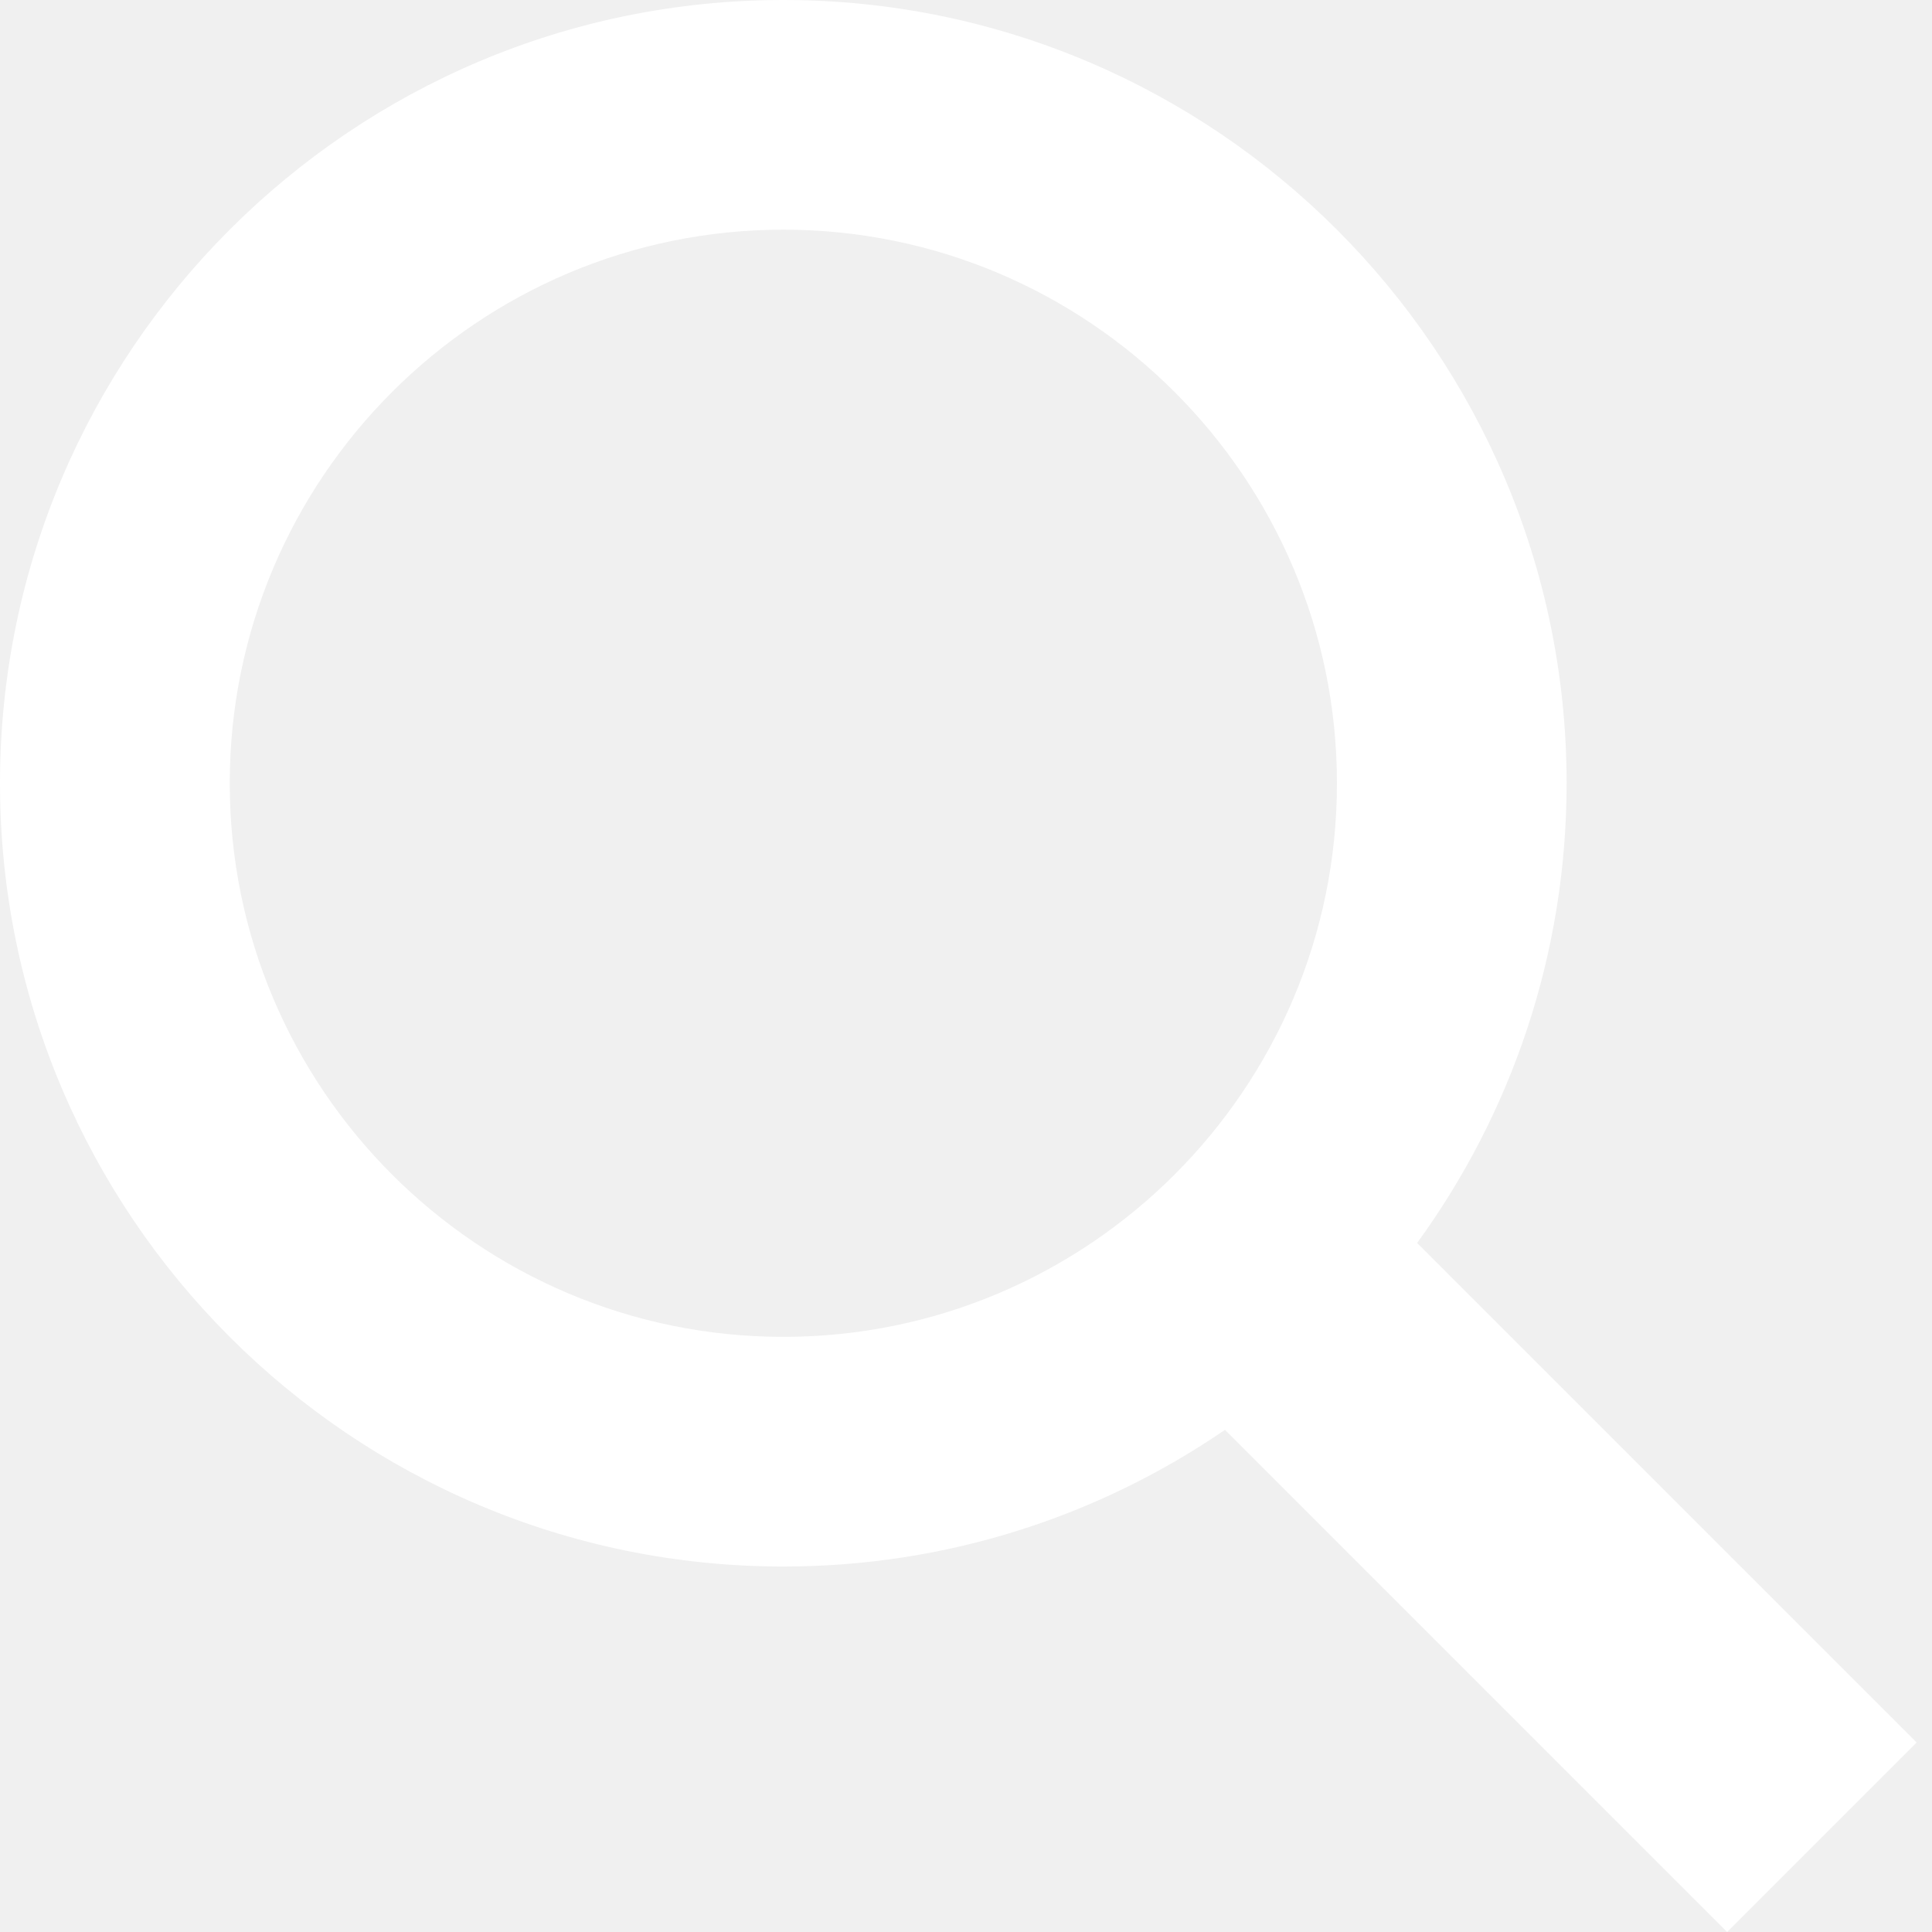
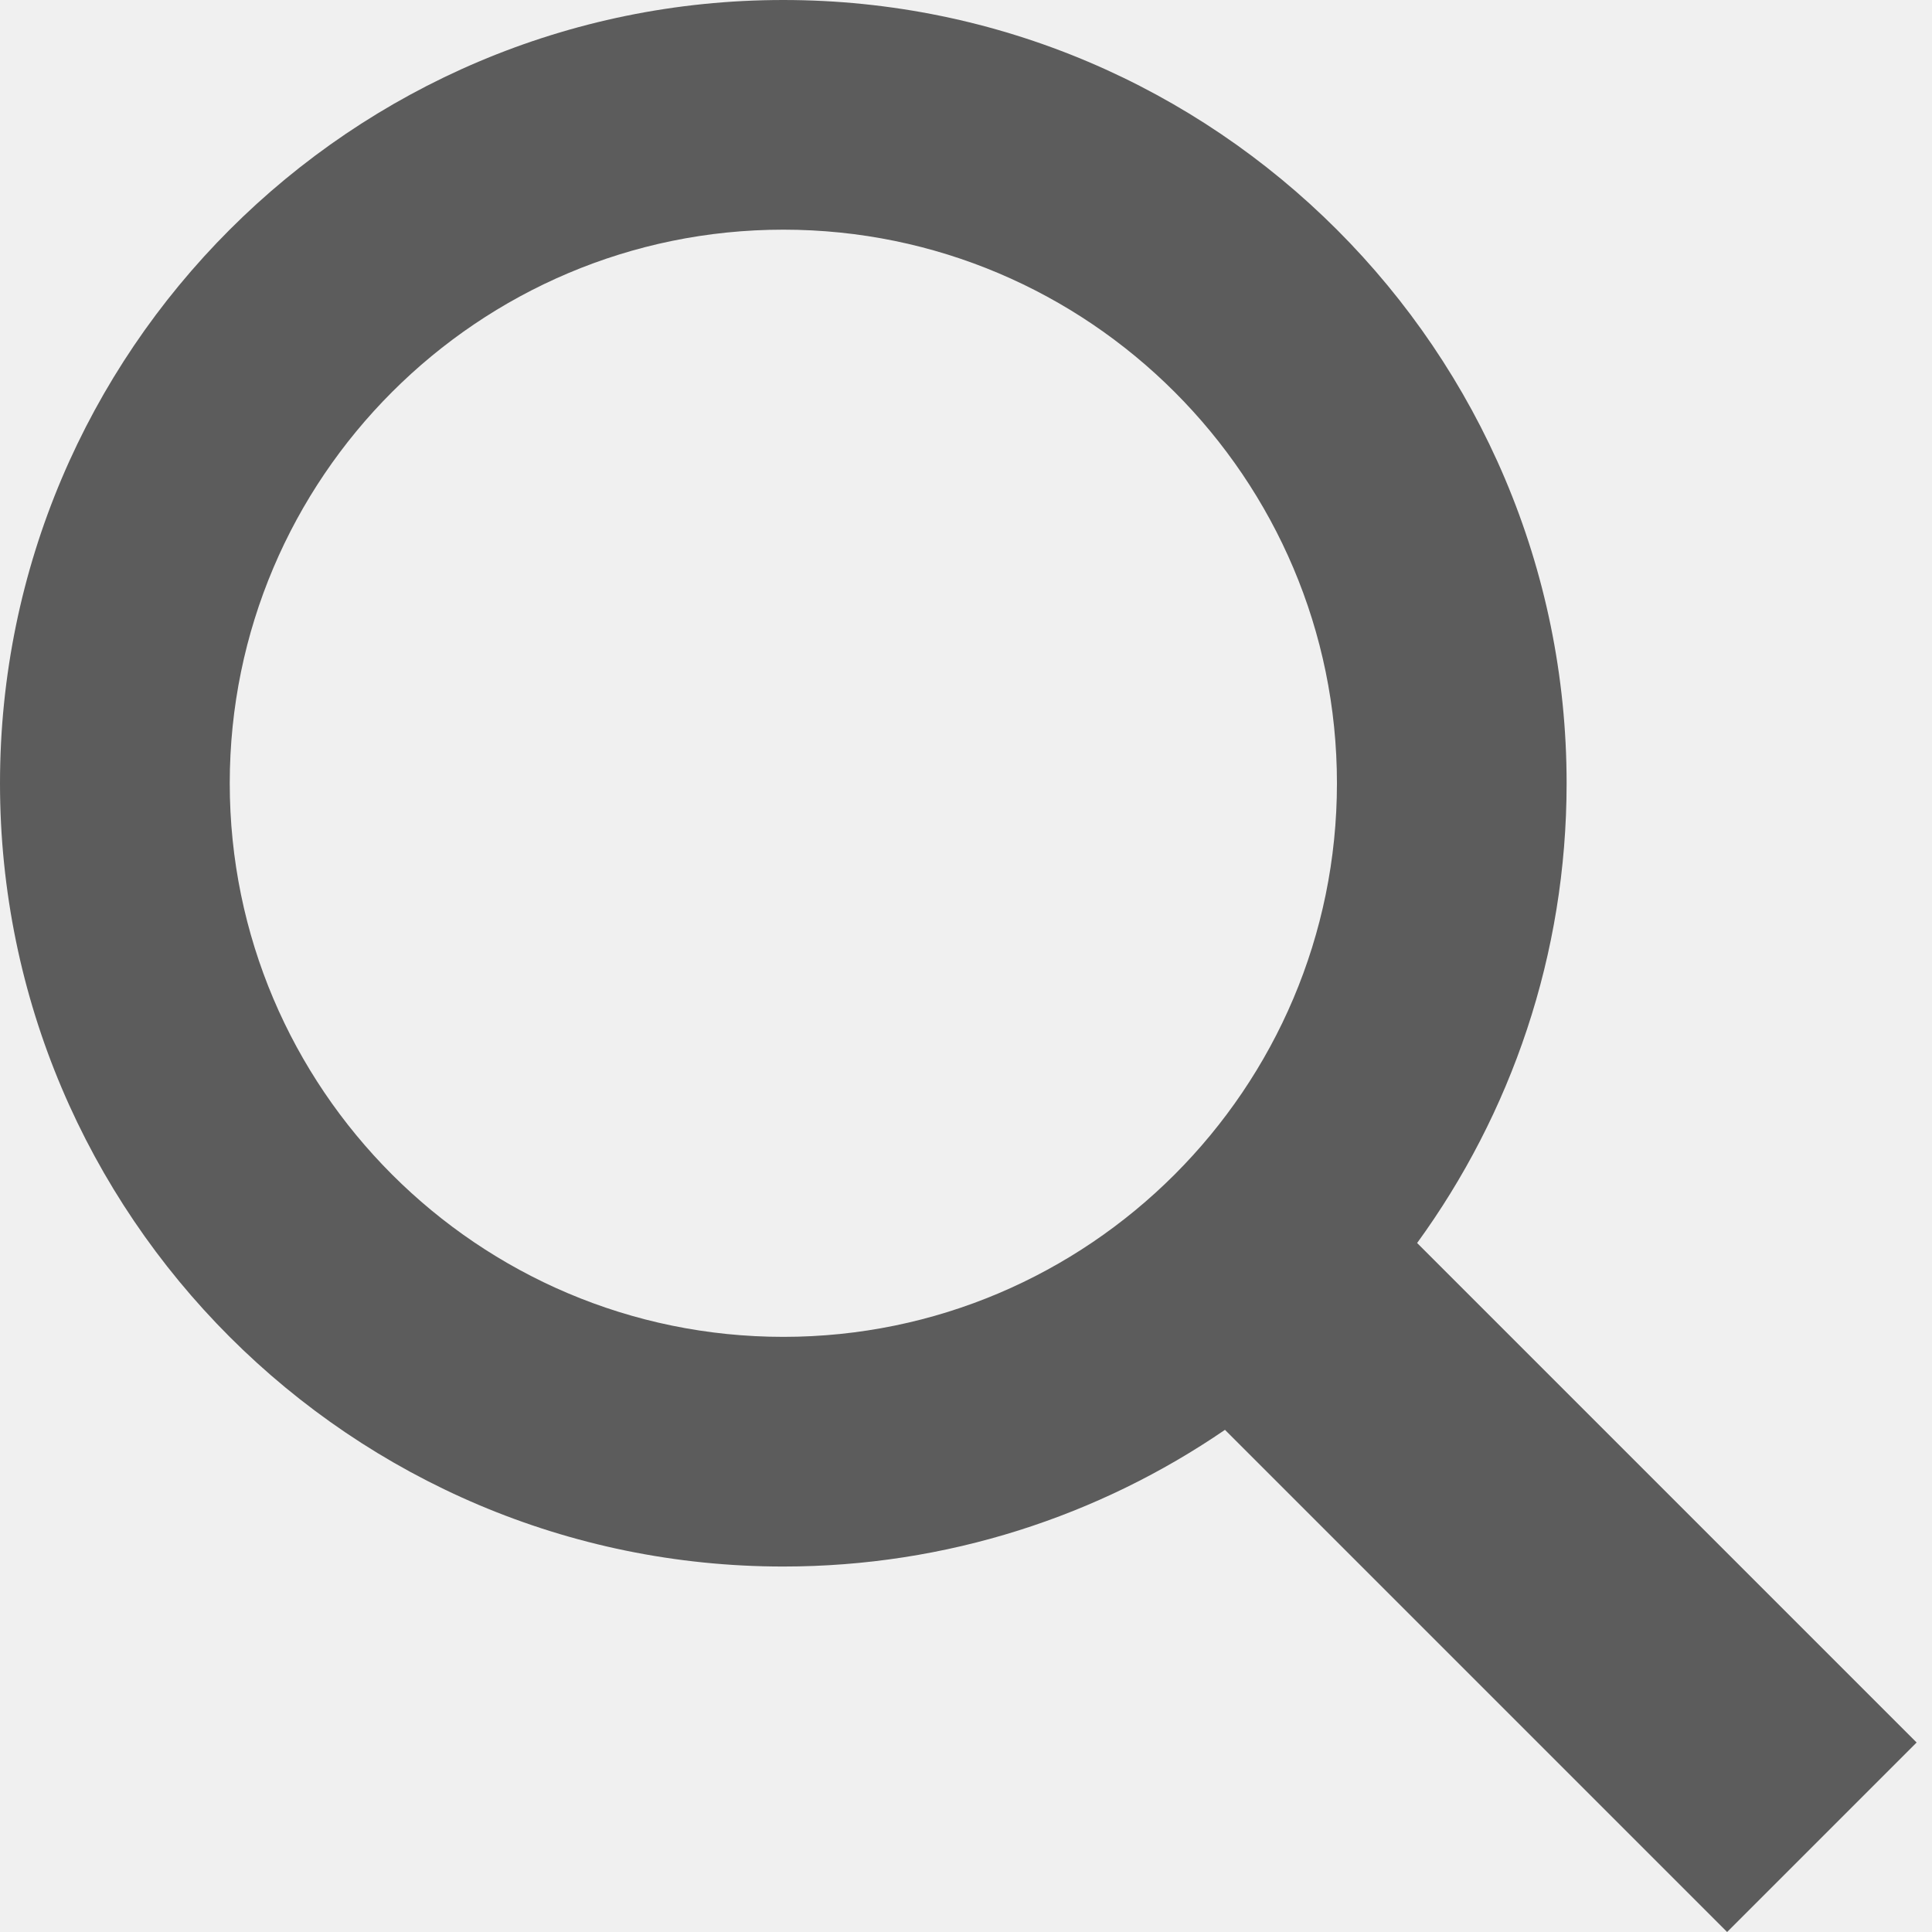
<svg xmlns="http://www.w3.org/2000/svg" width="24" height="24" viewBox="0 0 24 24">
-   <path d="M23.809 21.646l-6.205-6.205c1.167-1.605 1.857-3.579 1.857-5.711 0-5.365-4.365-9.73-9.731-9.73-5.365 0-9.73 4.365-9.73 9.73 0 5.366 4.365 9.73 9.73 9.73 2.034 0 3.923-.627 5.487-1.698l6.238 6.238 2.354-2.354zm-20.955-11.916c0-3.792 3.085-6.877 6.877-6.877s6.877 3.085 6.877 6.877-3.085 6.877-6.877 6.877c-3.793 0-6.877-3.085-6.877-6.877z" fill="#FFF" />
+   <path d="M23.809 21.646l-6.205-6.205c1.167-1.605 1.857-3.579 1.857-5.711 0-5.365-4.365-9.73-9.731-9.73-5.365 0-9.73 4.365-9.73 9.73 0 5.366 4.365 9.73 9.73 9.73 2.034 0 3.923-.627 5.487-1.698l6.238 6.238 2.354-2.354zm-20.955-11.916c0-3.792 3.085-6.877 6.877-6.877s6.877 3.085 6.877 6.877-3.085 6.877-6.877 6.877c-3.793 0-6.877-3.085-6.877-6.877z" fill="#5c5c5c" />
</svg>
